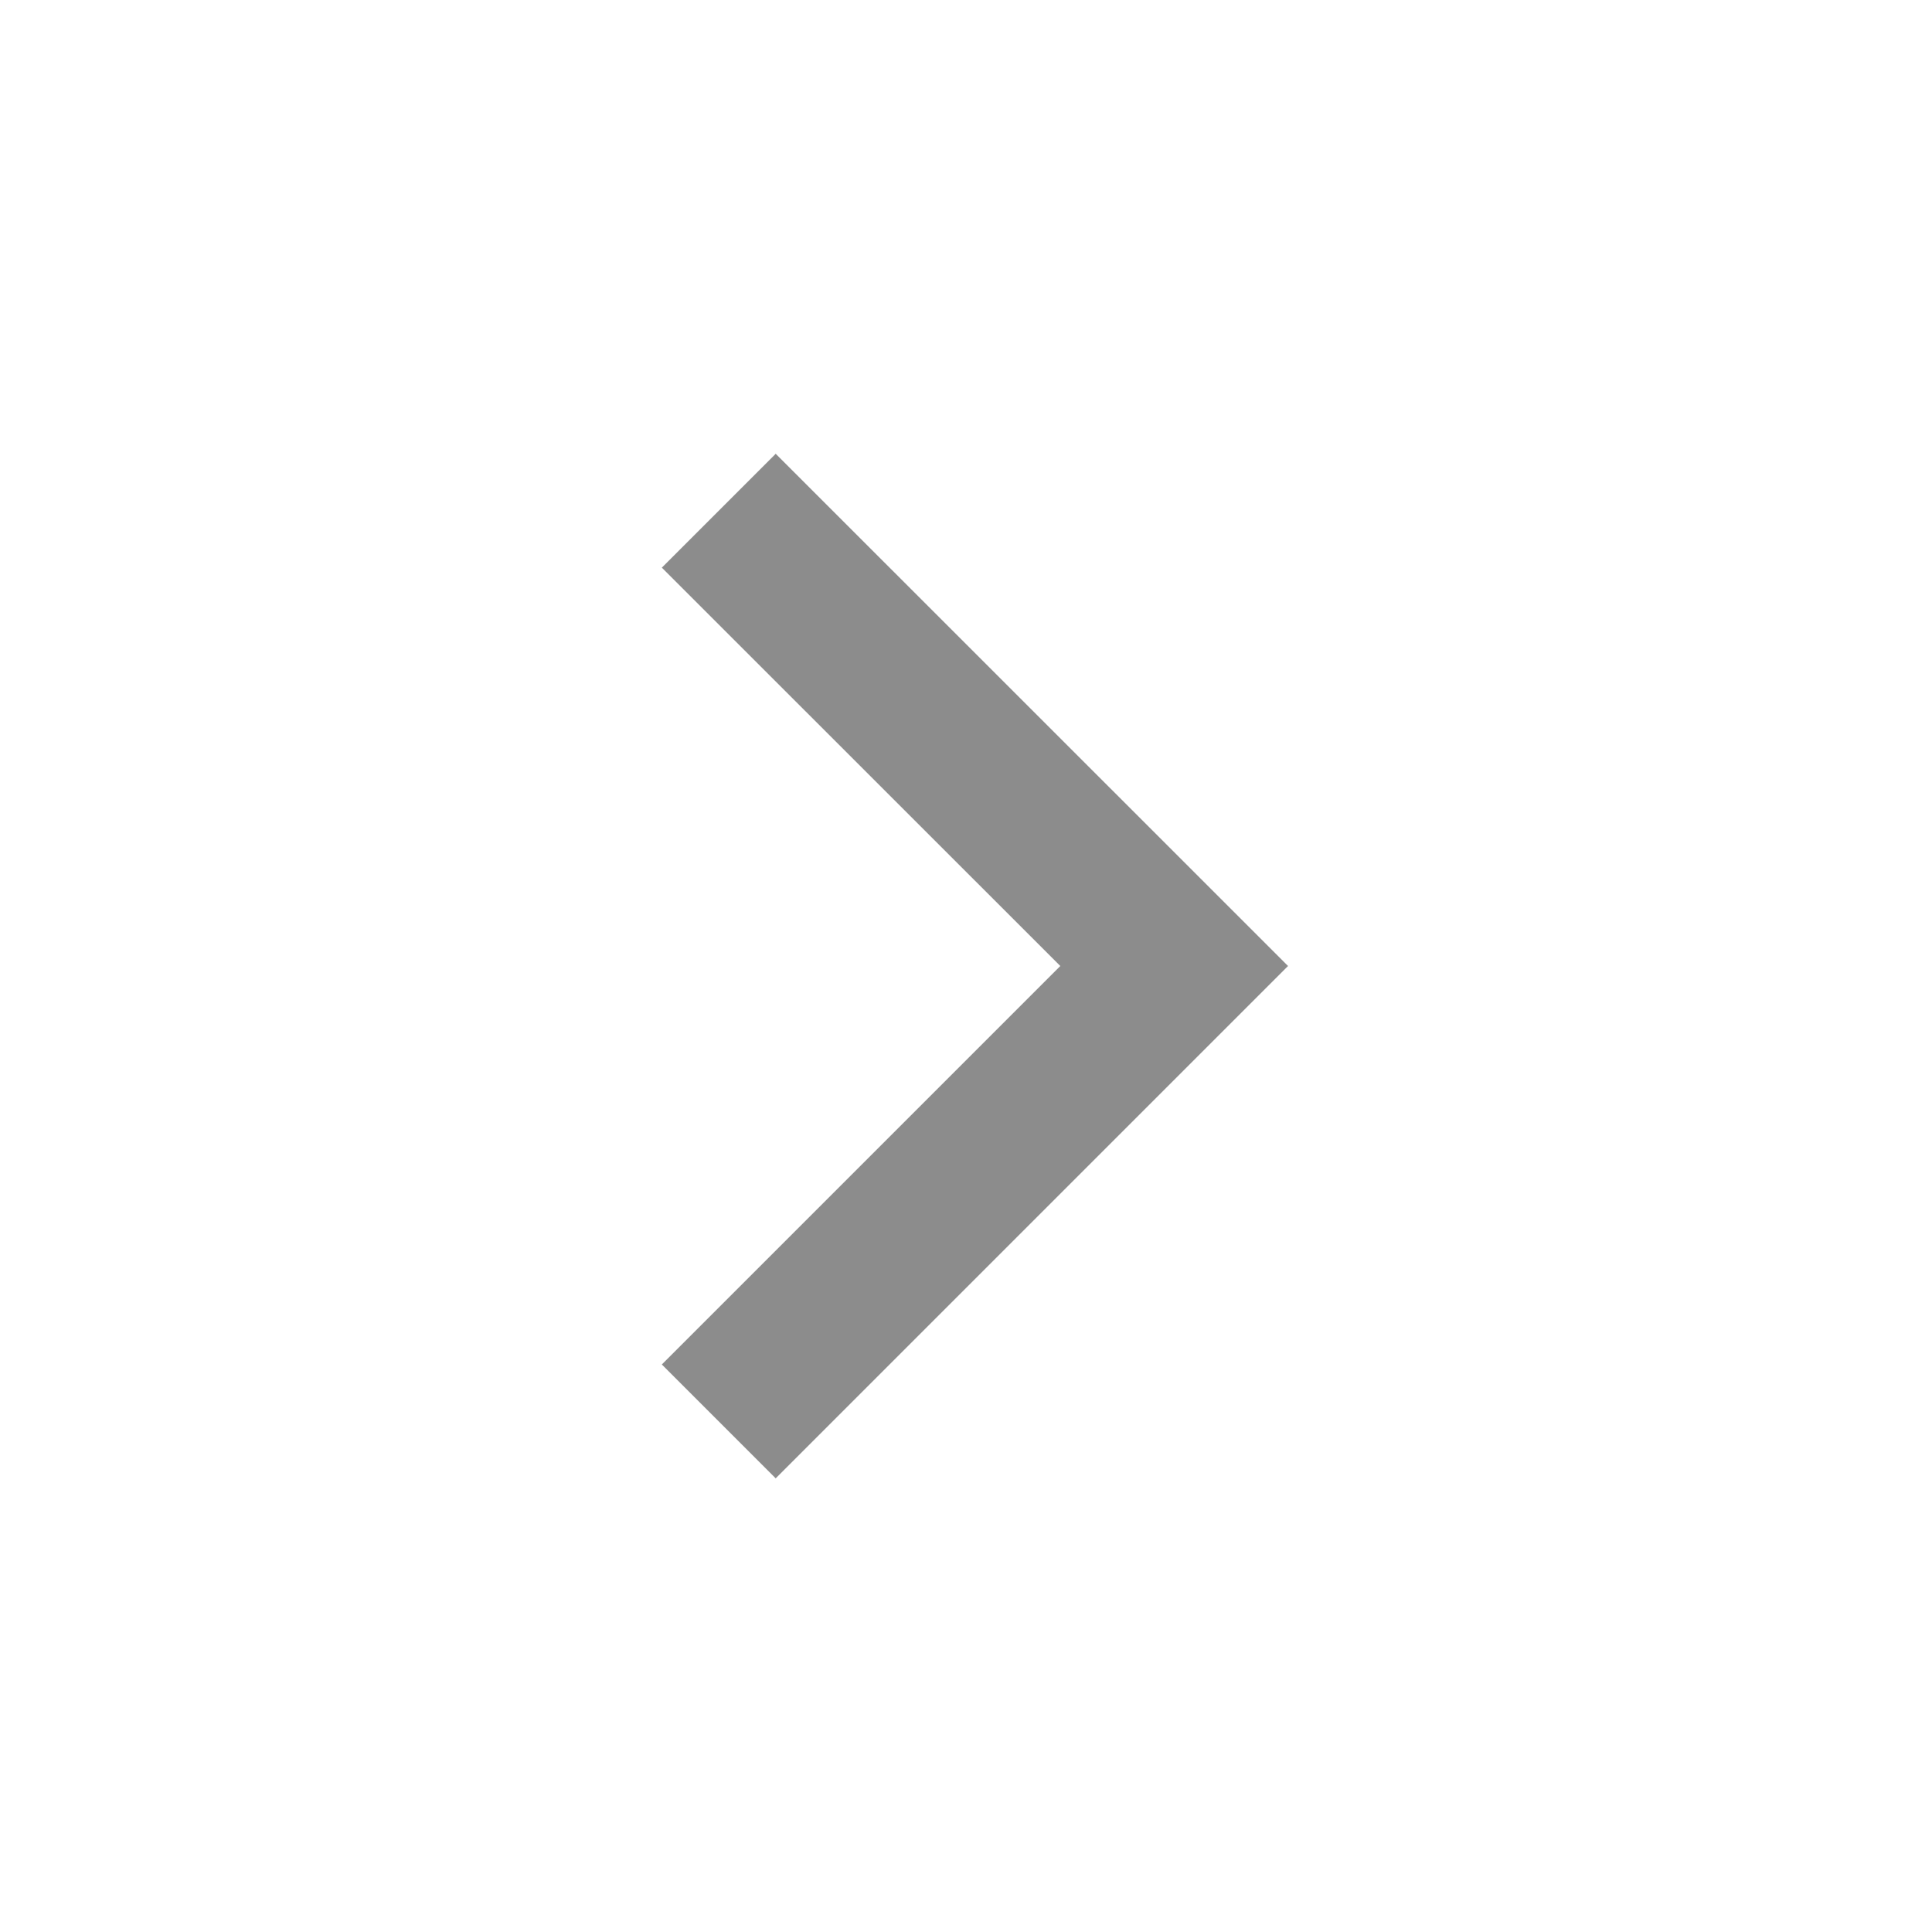
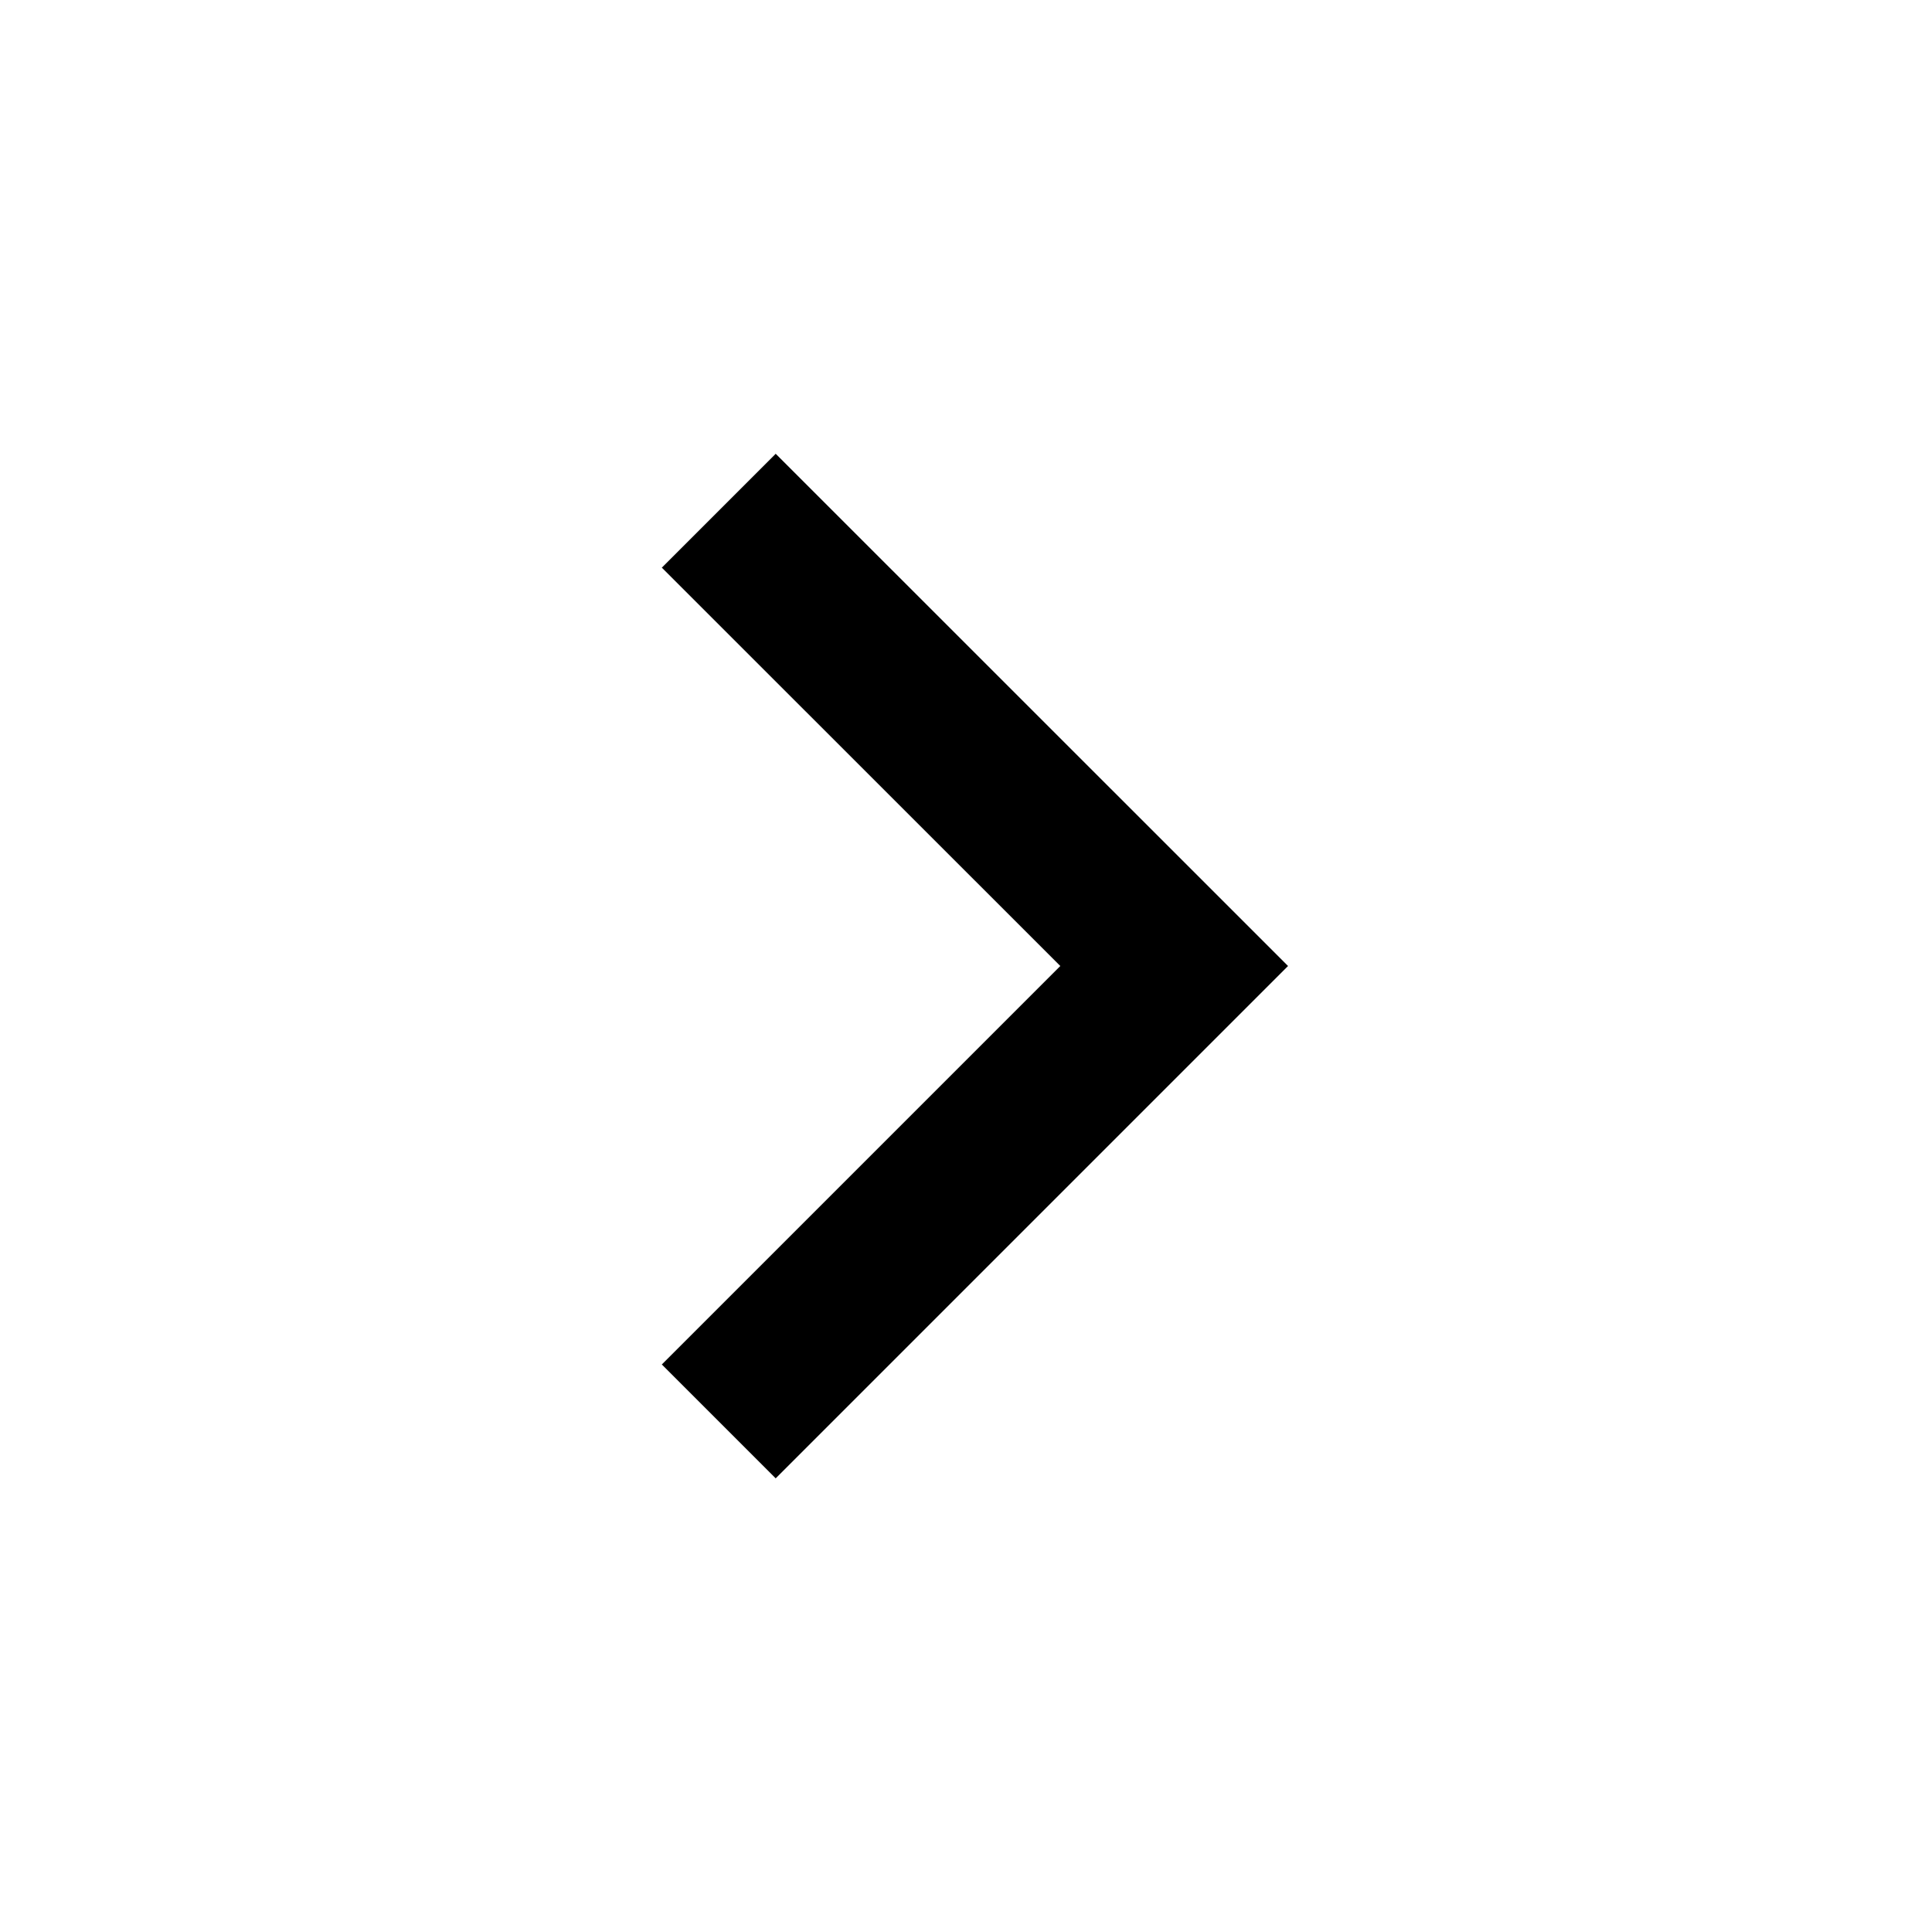
<svg xmlns="http://www.w3.org/2000/svg" width="16" height="16" viewBox="0 0 16 16" fill="none">
  <g id="æ¹å=å³, line/fill=on">
-     <path id="Vector" d="M8.781 8L5.481 4.701L6.424 3.758L10.667 8L6.424 12.243L5.481 11.3L8.781 8Z" fill="black" fill-opacity="0.45" />
+     <path id="Vector" d="M8.781 8L5.481 4.701L6.424 3.758L10.667 8L6.424 12.243L5.481 11.3L8.781 8Z" fill="black" />
  </g>
</svg>
